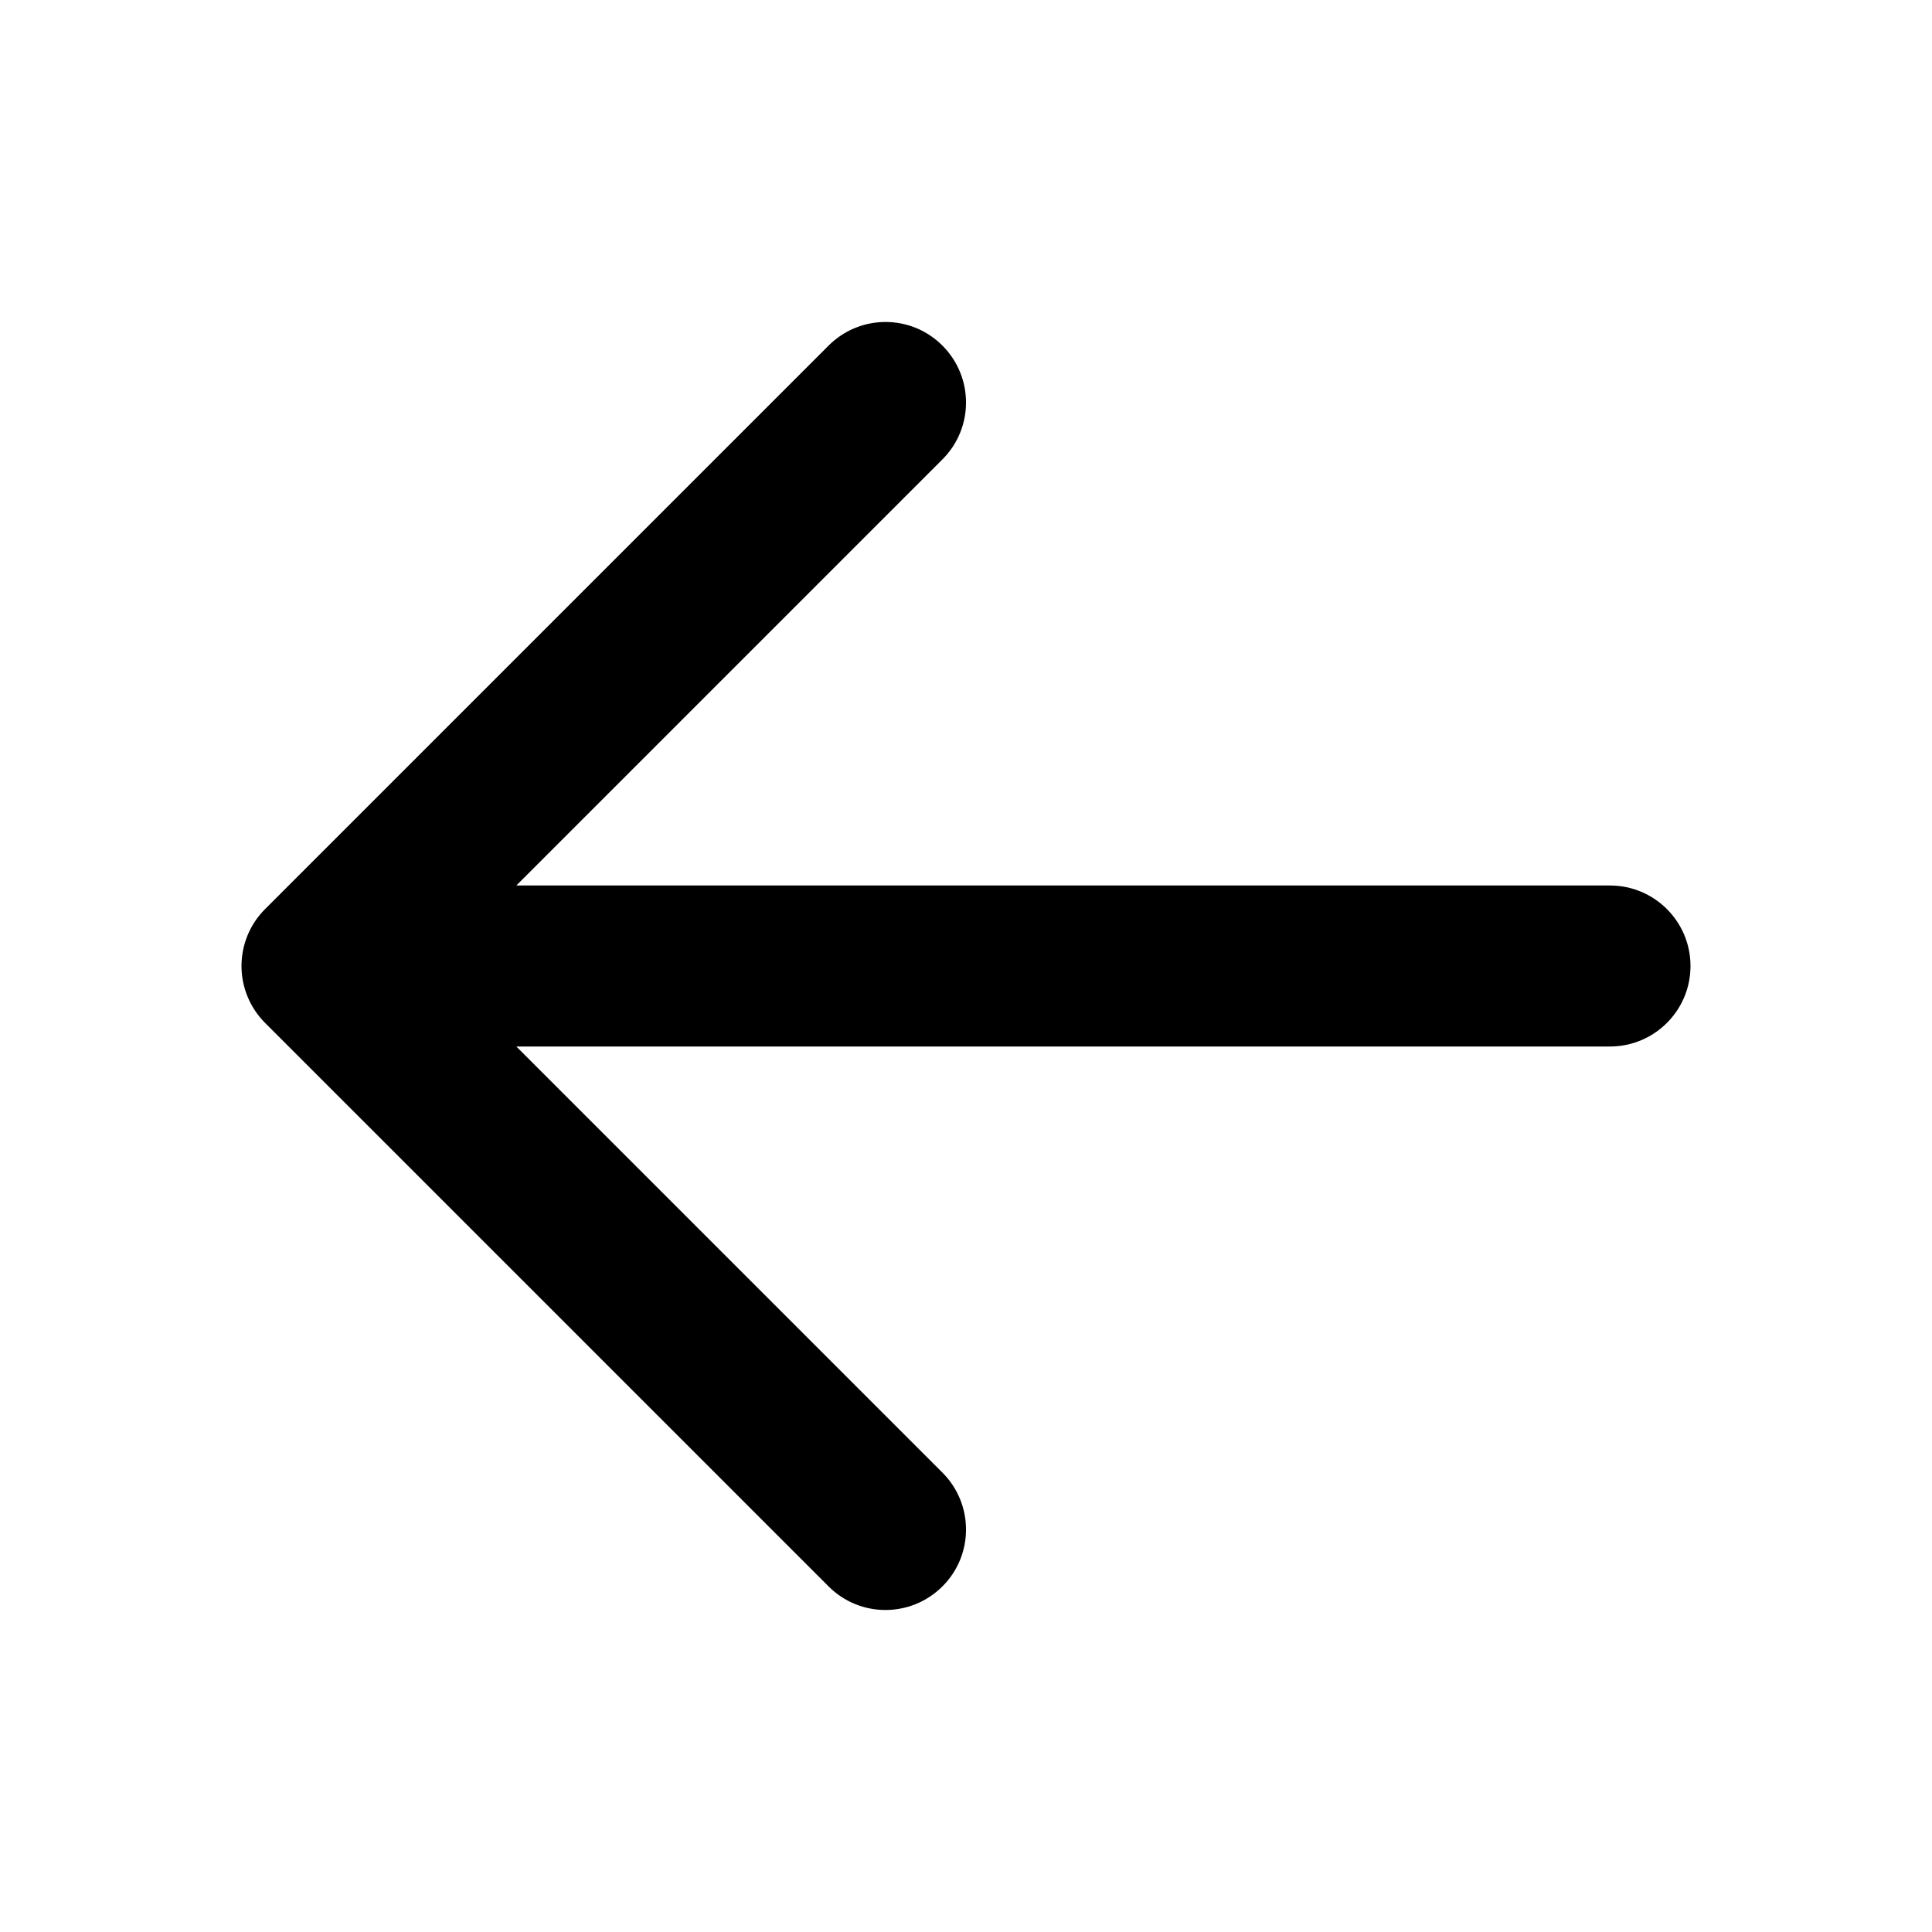
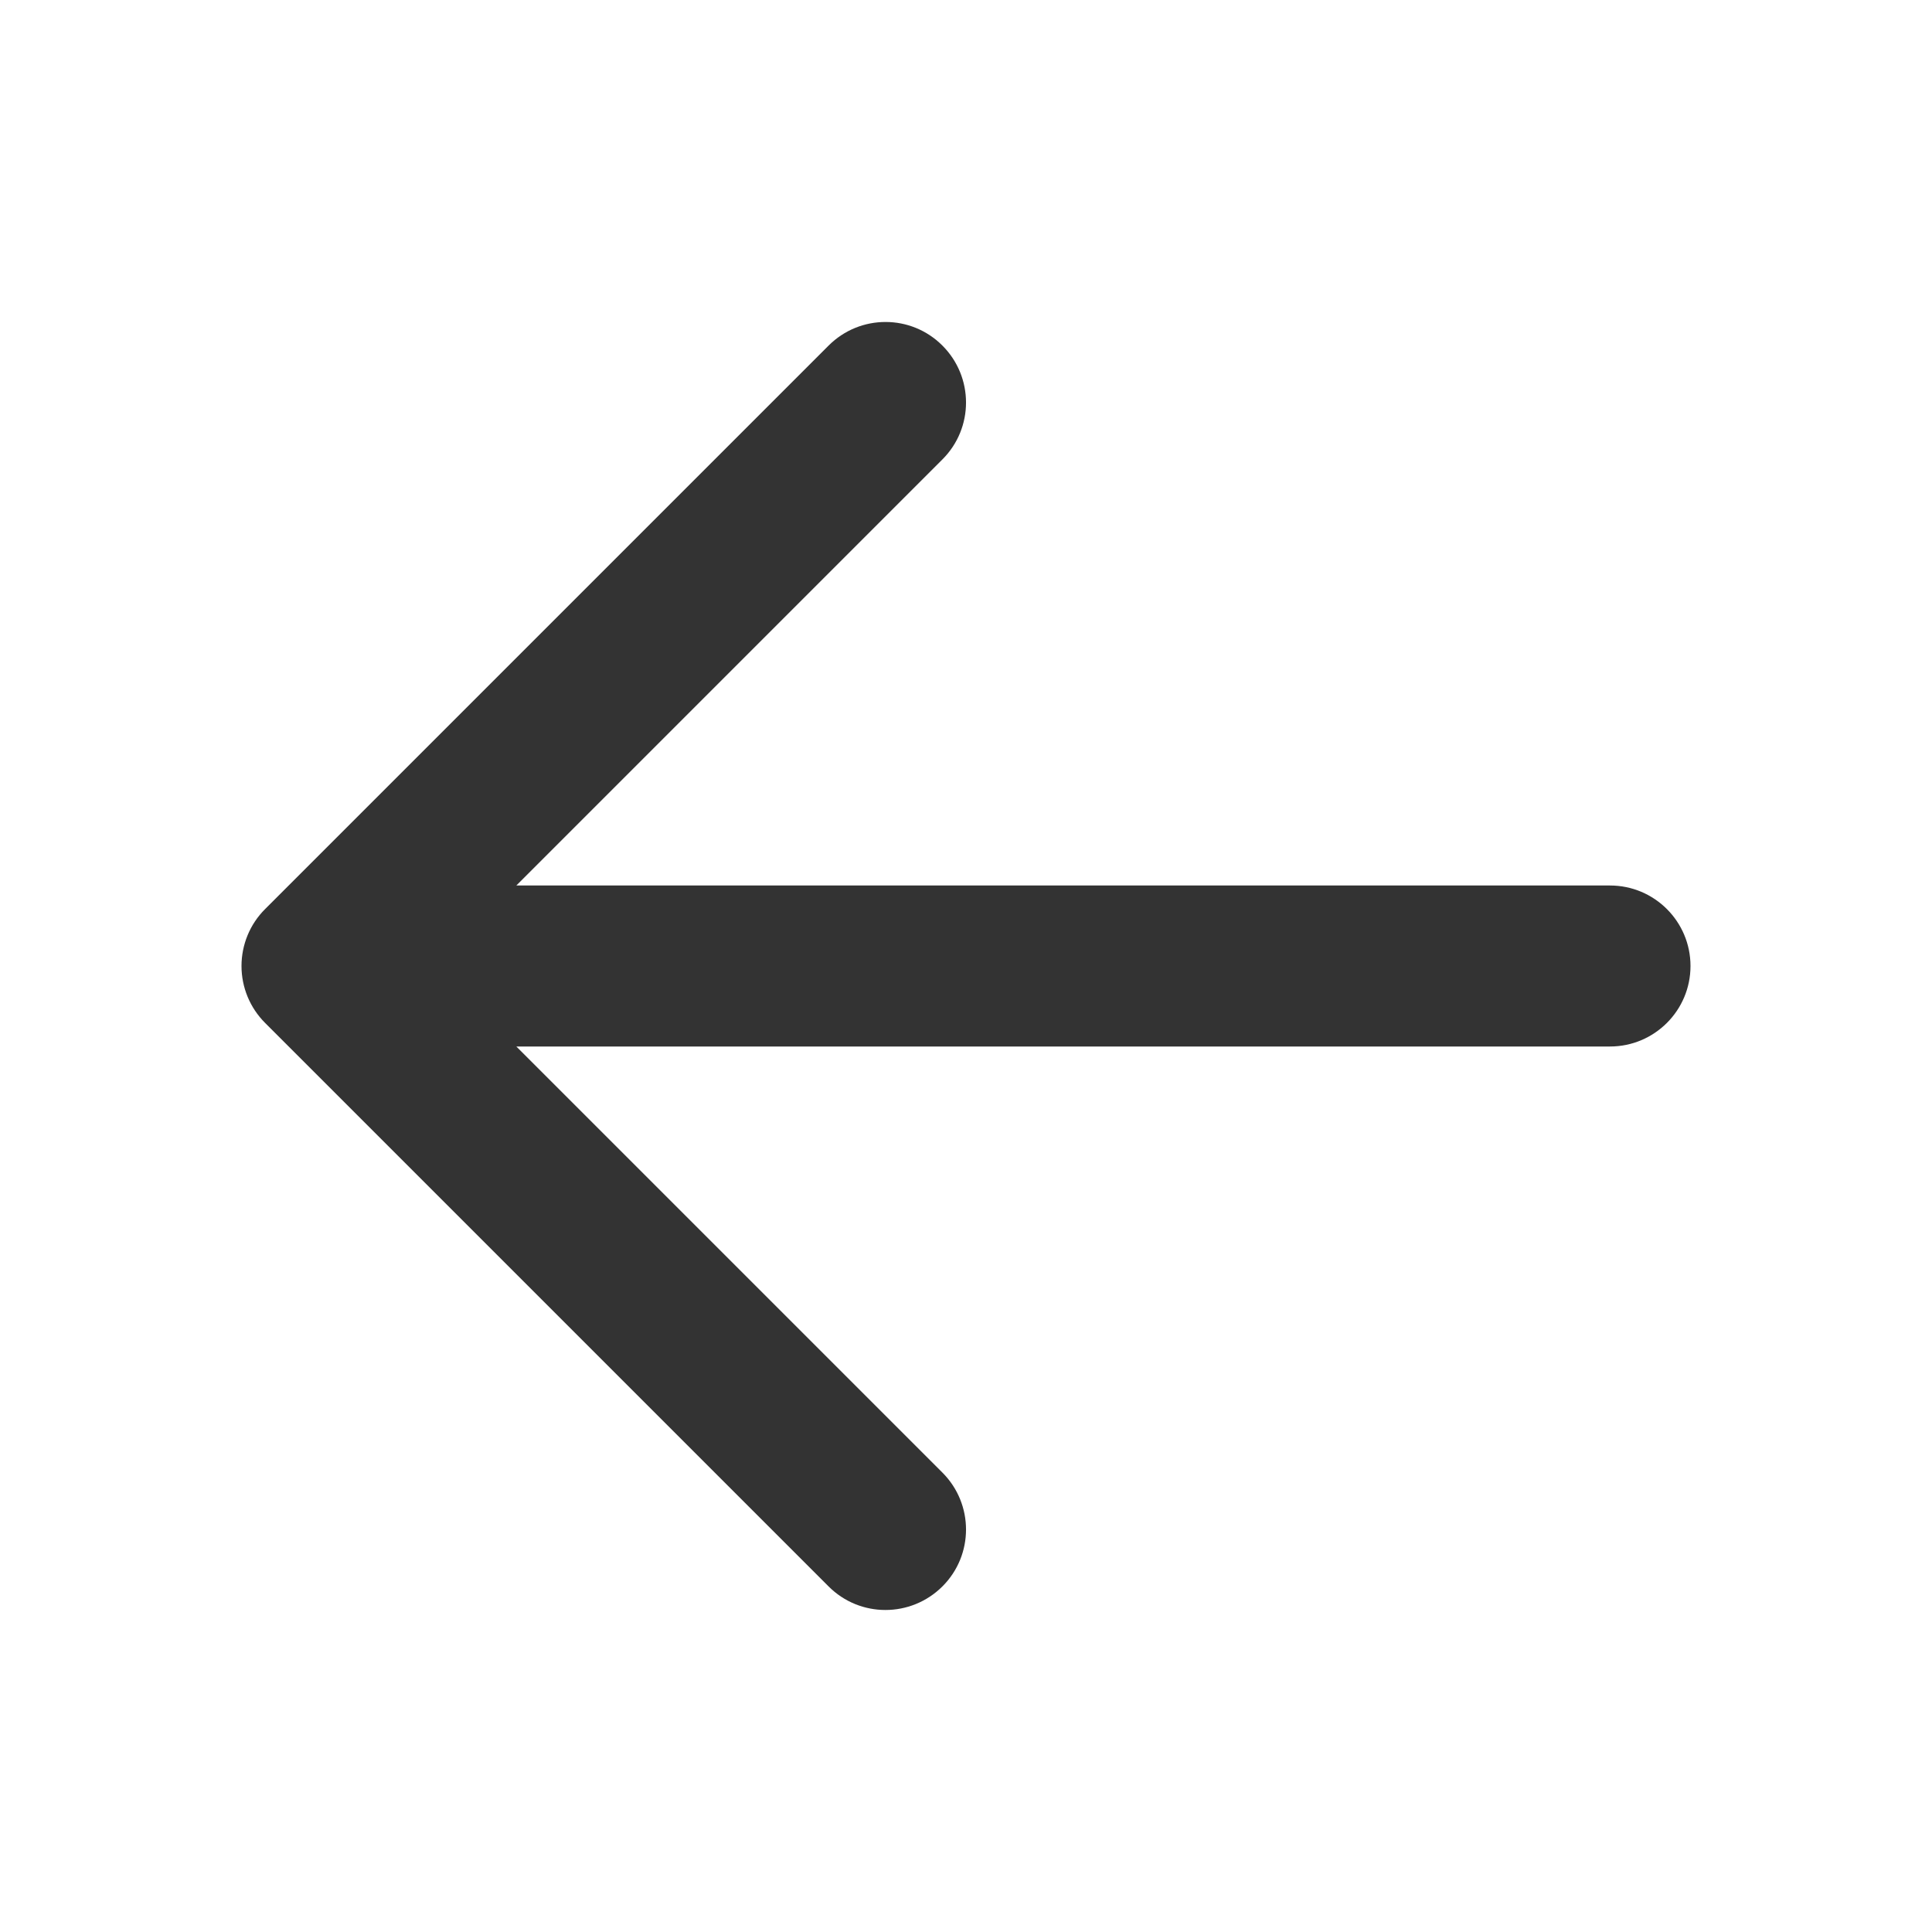
<svg xmlns="http://www.w3.org/2000/svg" fill="none" height="800" viewBox="0 0 24 24" width="800">
-   <path clip-rule="evenodd" d="m11.707 4.293c.391.391.391 1.024 0 1.414l-5.293 5.293h13.586c.552 0 1 .448 1 1s-.448 1-1 1h-13.586l5.293 5.293c.391.391.391 1.024 0 1.414s-1.024.391-1.414 0l-7-7c-.188-.188-.293-.442-.293-.707s.105-.52.293-.707l7-7c.391-.391 1.024-.391 1.414 0z" fill="#000" fill-rule="evenodd" />
+   <path clip-rule="evenodd" d="m11.707 4.293c.391.391.391 1.024 0 1.414l-5.293 5.293h13.586c.552 0 1 .448 1 1s-.448 1-1 1h-13.586l5.293 5.293c.391.391.391 1.024 0 1.414s-1.024.391-1.414 0l-7-7c-.188-.188-.293-.442-.293-.707s.105-.52.293-.707l7-7c.391-.391 1.024-.391 1.414 0z" fill="#333" fill-rule="evenodd" />
</svg>
